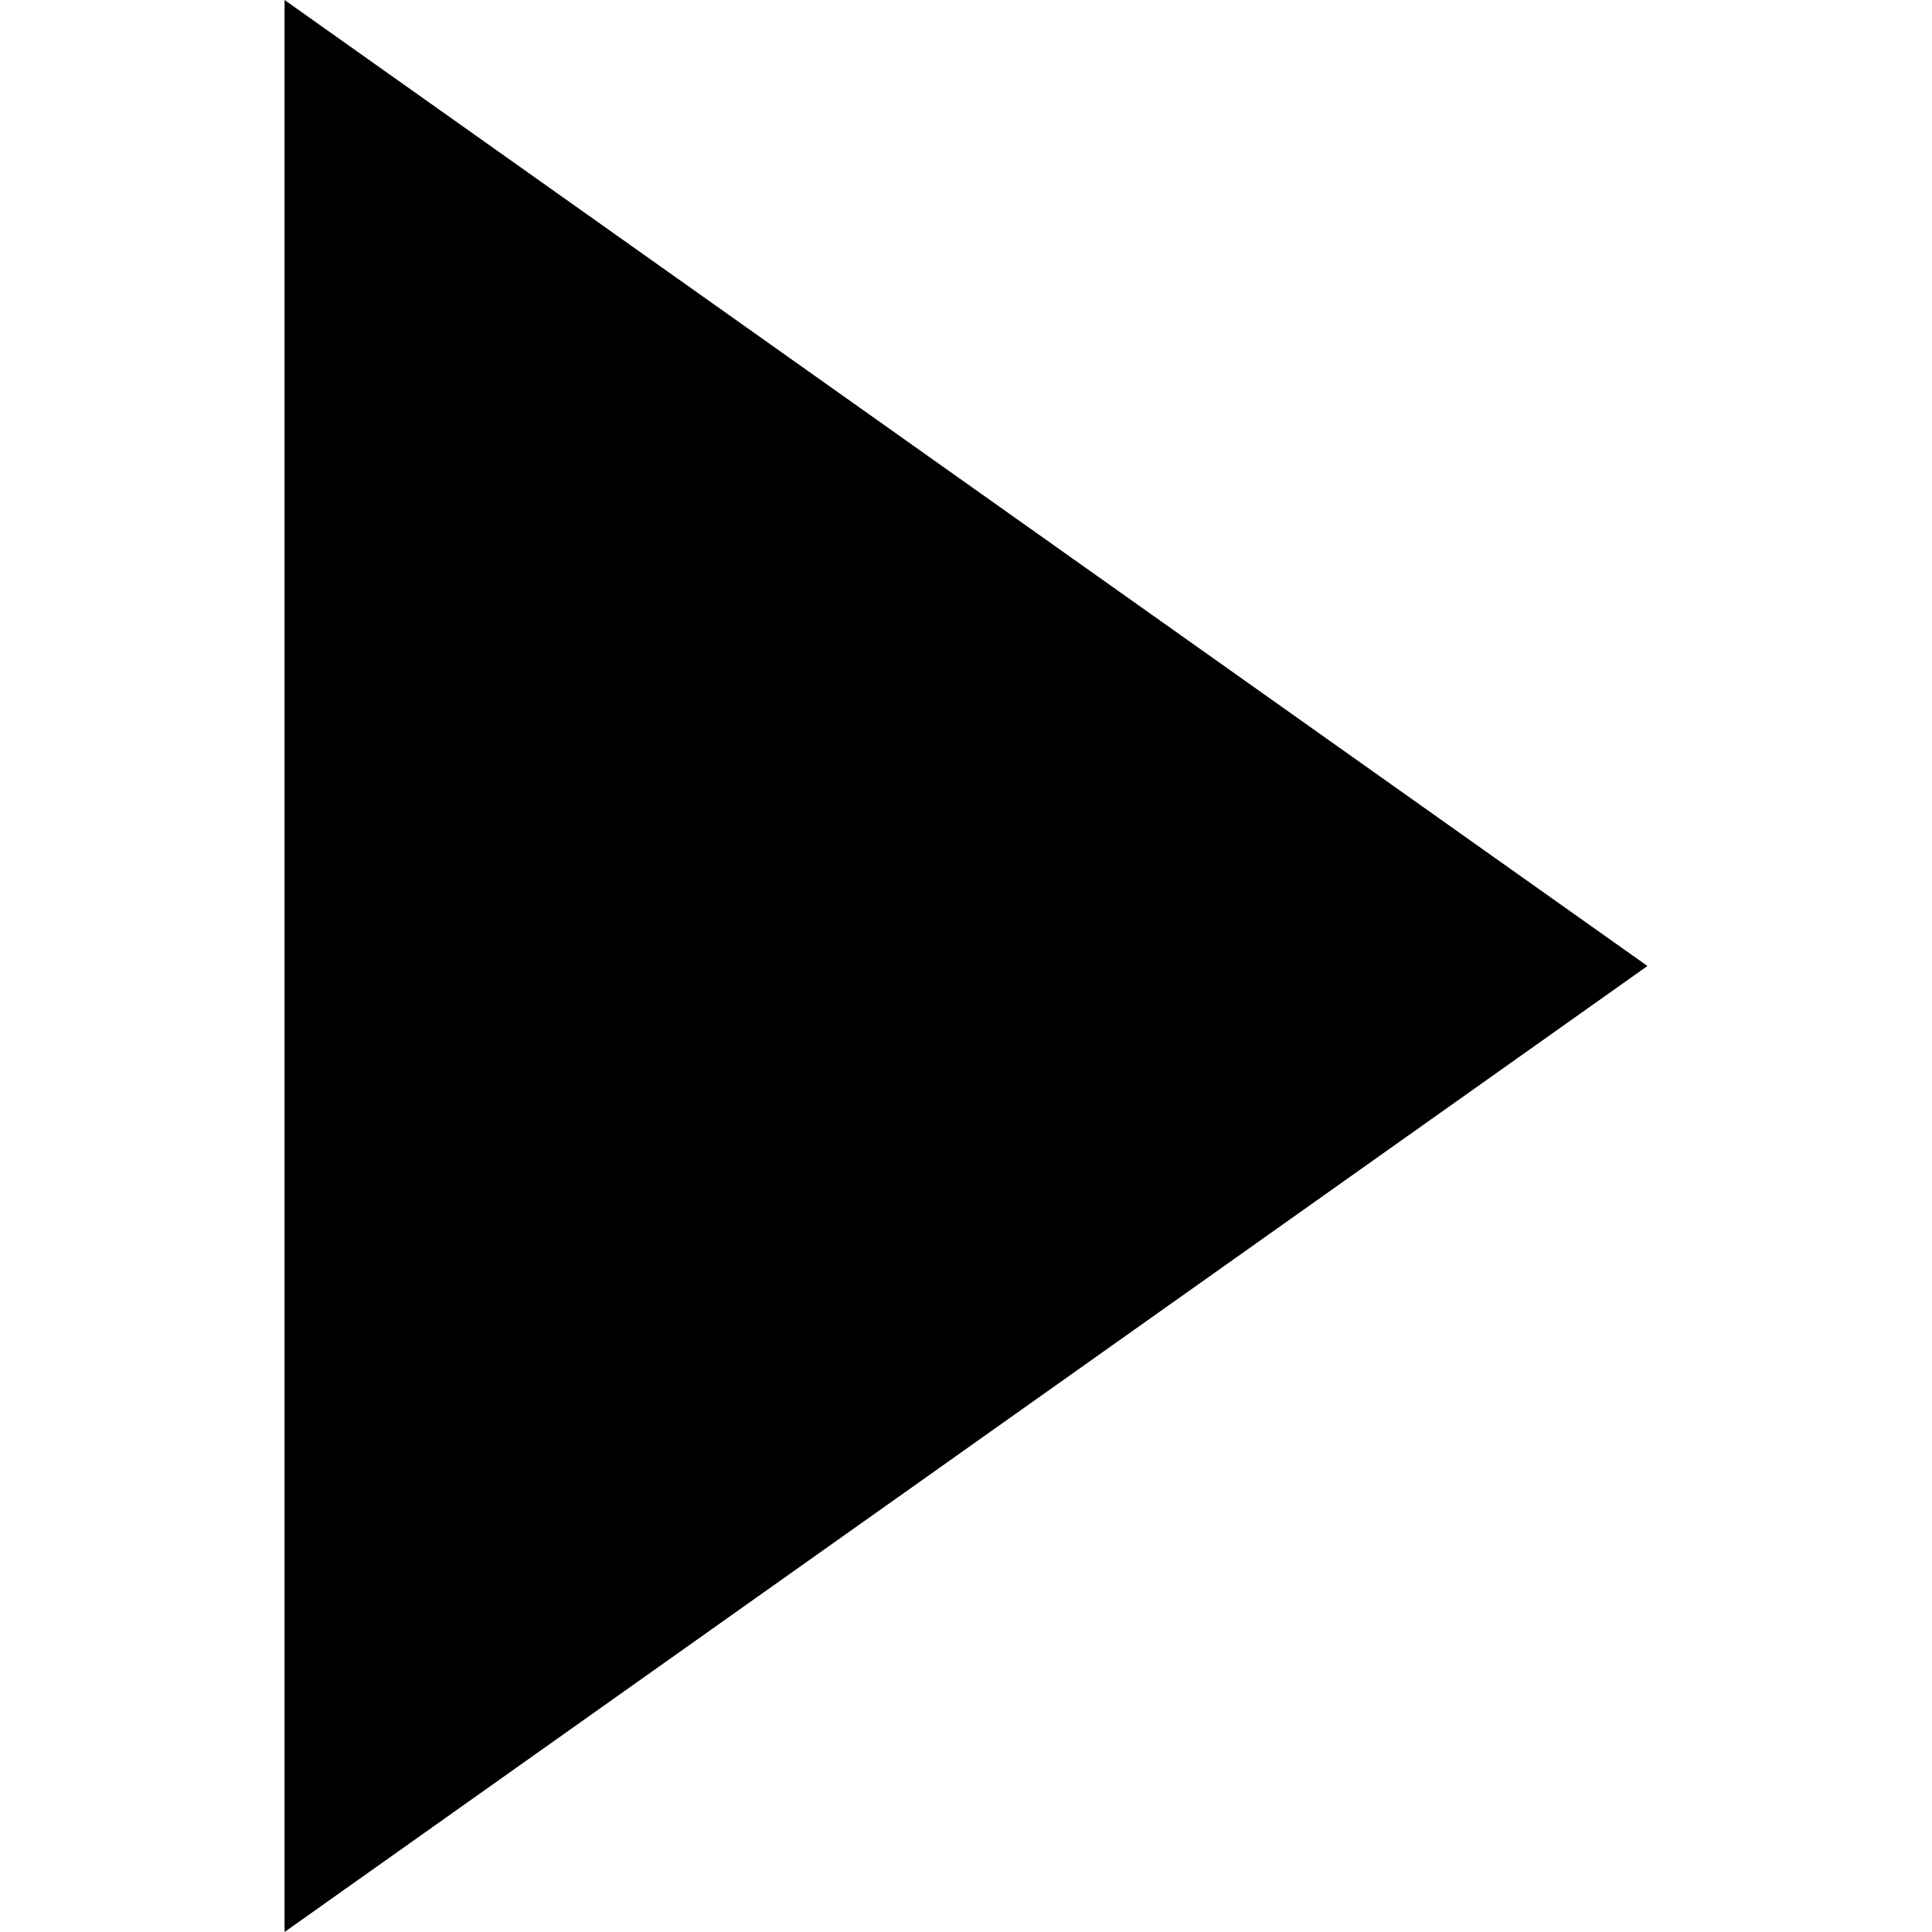
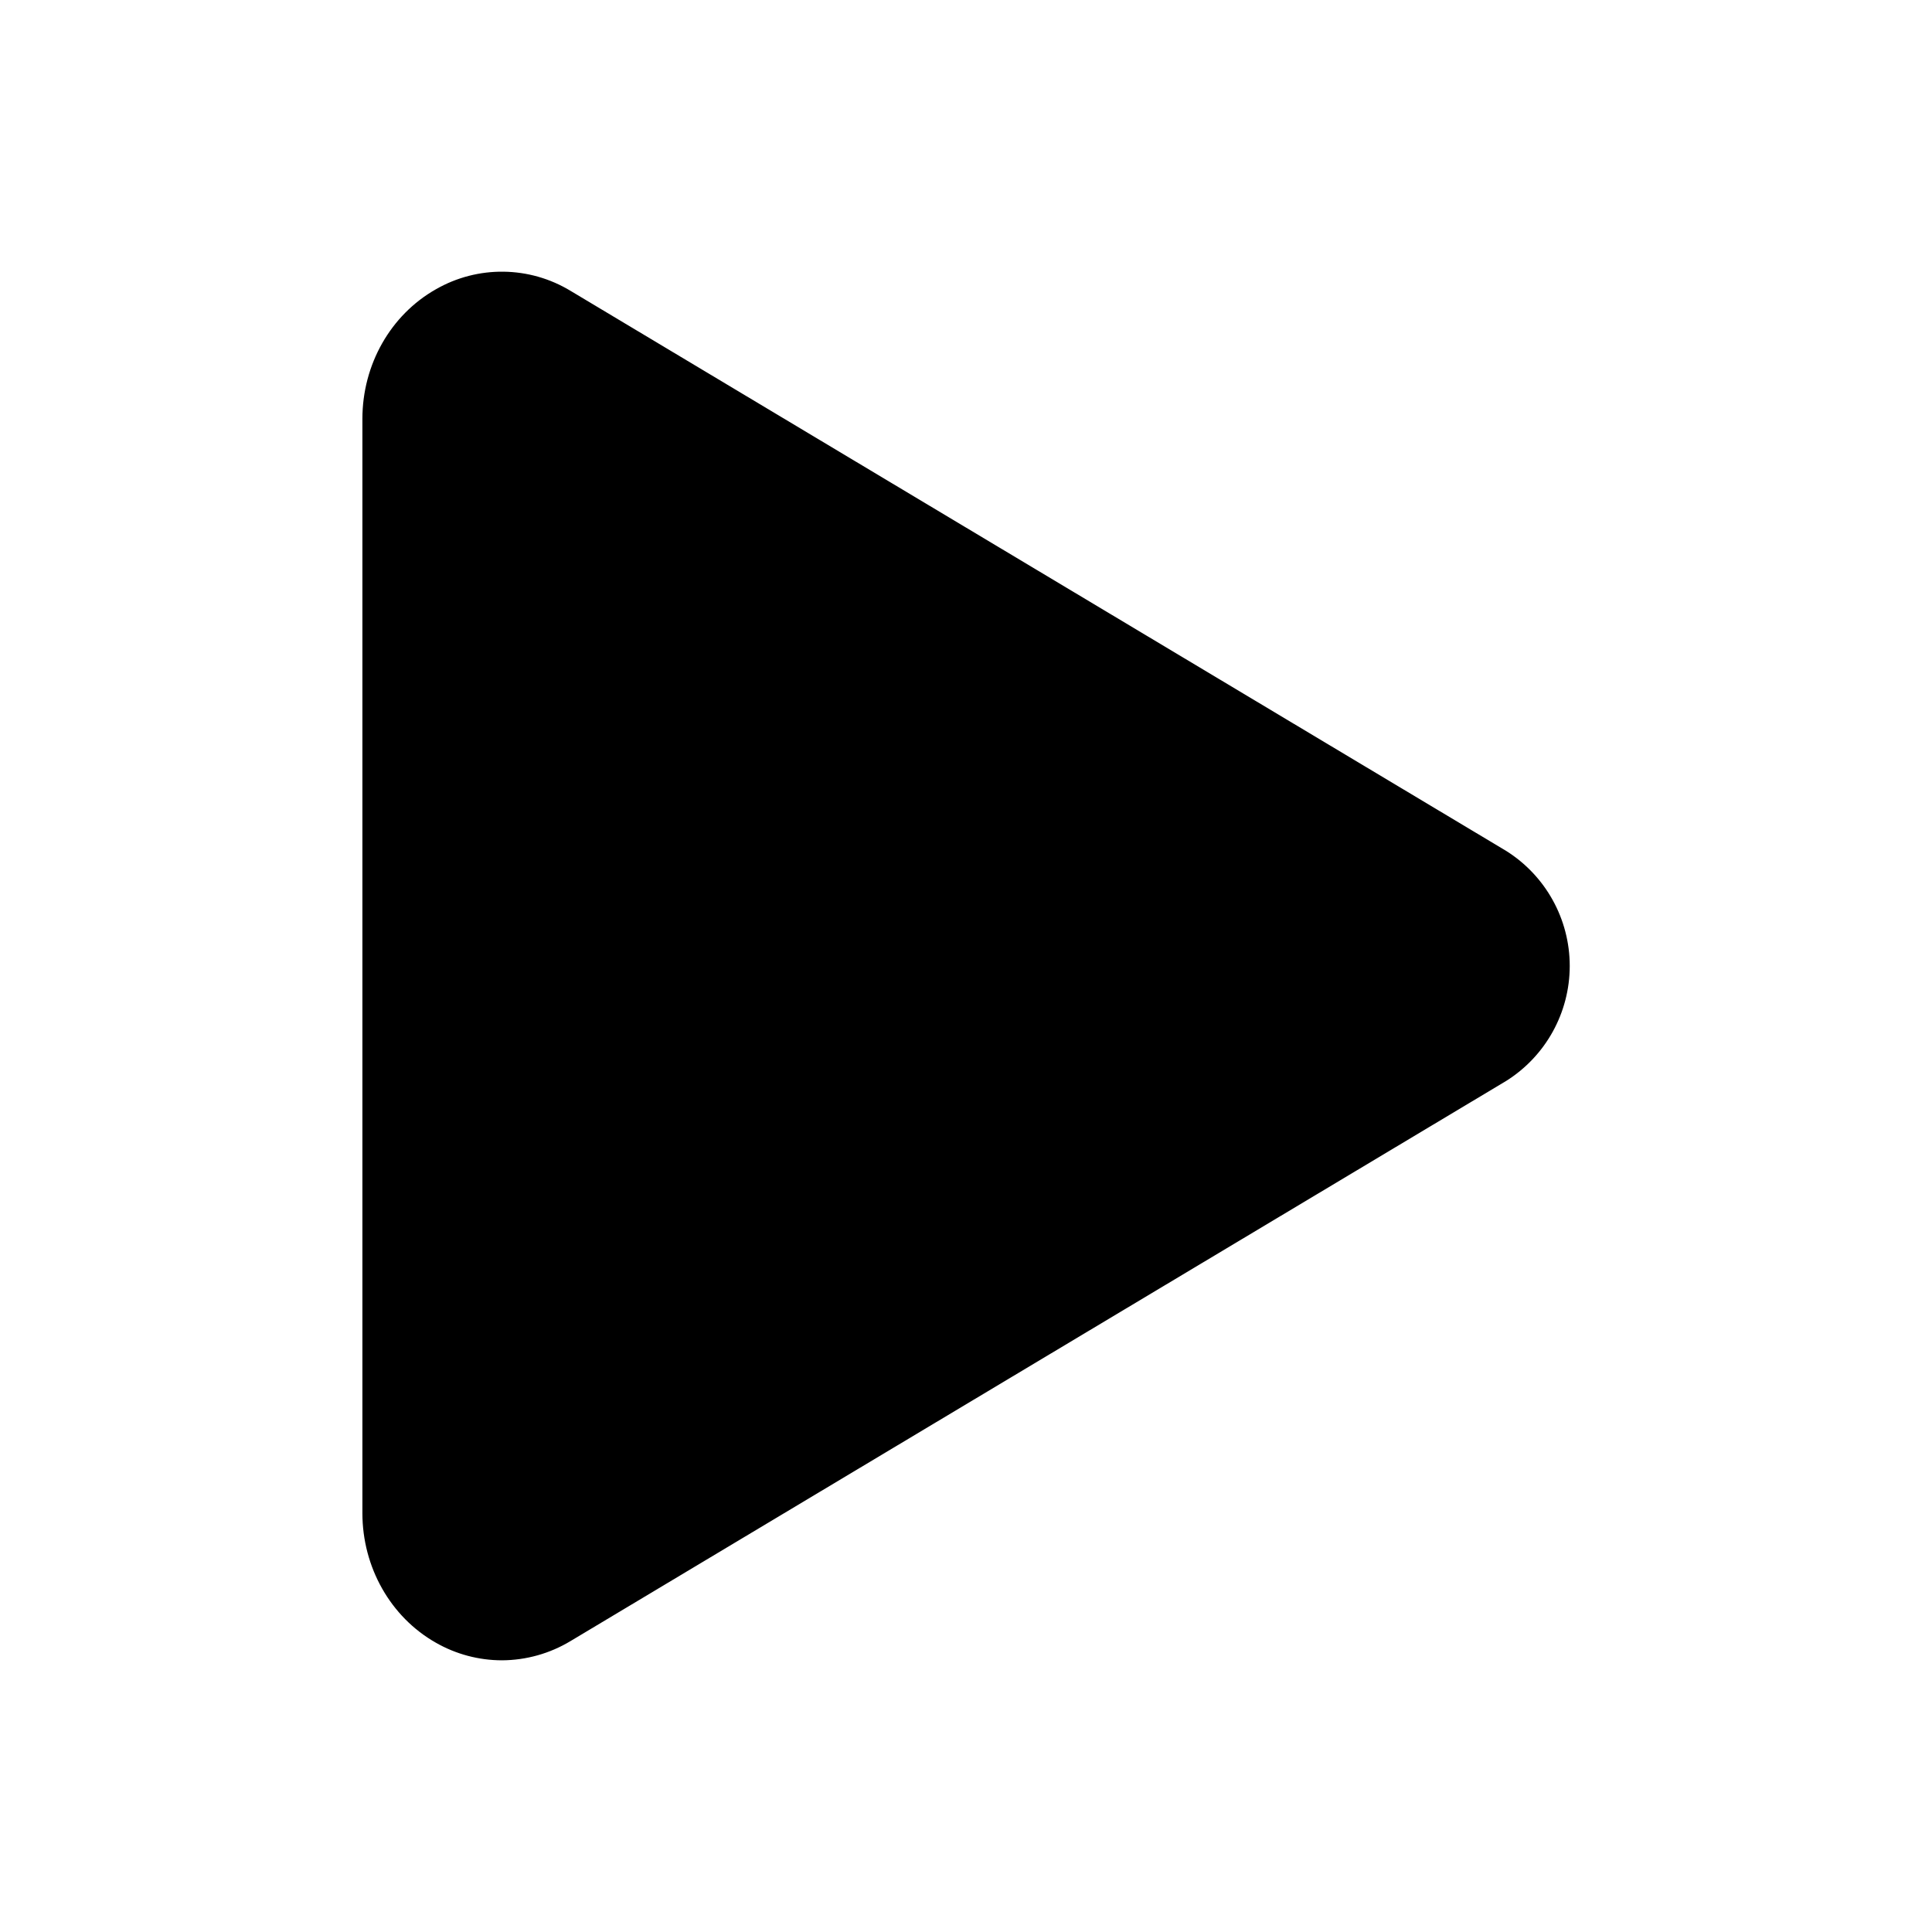
- <svg xmlns="http://www.w3.org/2000/svg" fill="currentColor" height="800px" width="800px" version="1.1" id="Capa_1" viewBox="0 0 210 210" xml:space="preserve">
-   <path d="M179.07,105L30.93,210V0L179.07,105z" />
+ <svg xmlns="http://www.w3.org/2000/svg" class="ionicon" viewBox="0 0 512 512">
+   <path d="M133 440a35.37 35.37 0 01-17.5-4.67c-12-6.8-19.46-20-19.46-34.33V111c0-14.37 7.46-27.53 19.46-34.33a35.13 35.13 0 0135.77.45l247.85 148.36a36 36 0 010 61l-247.89 148.4A35.5 35.5 0 01133 440z" fill="currentColor" />
</svg>
